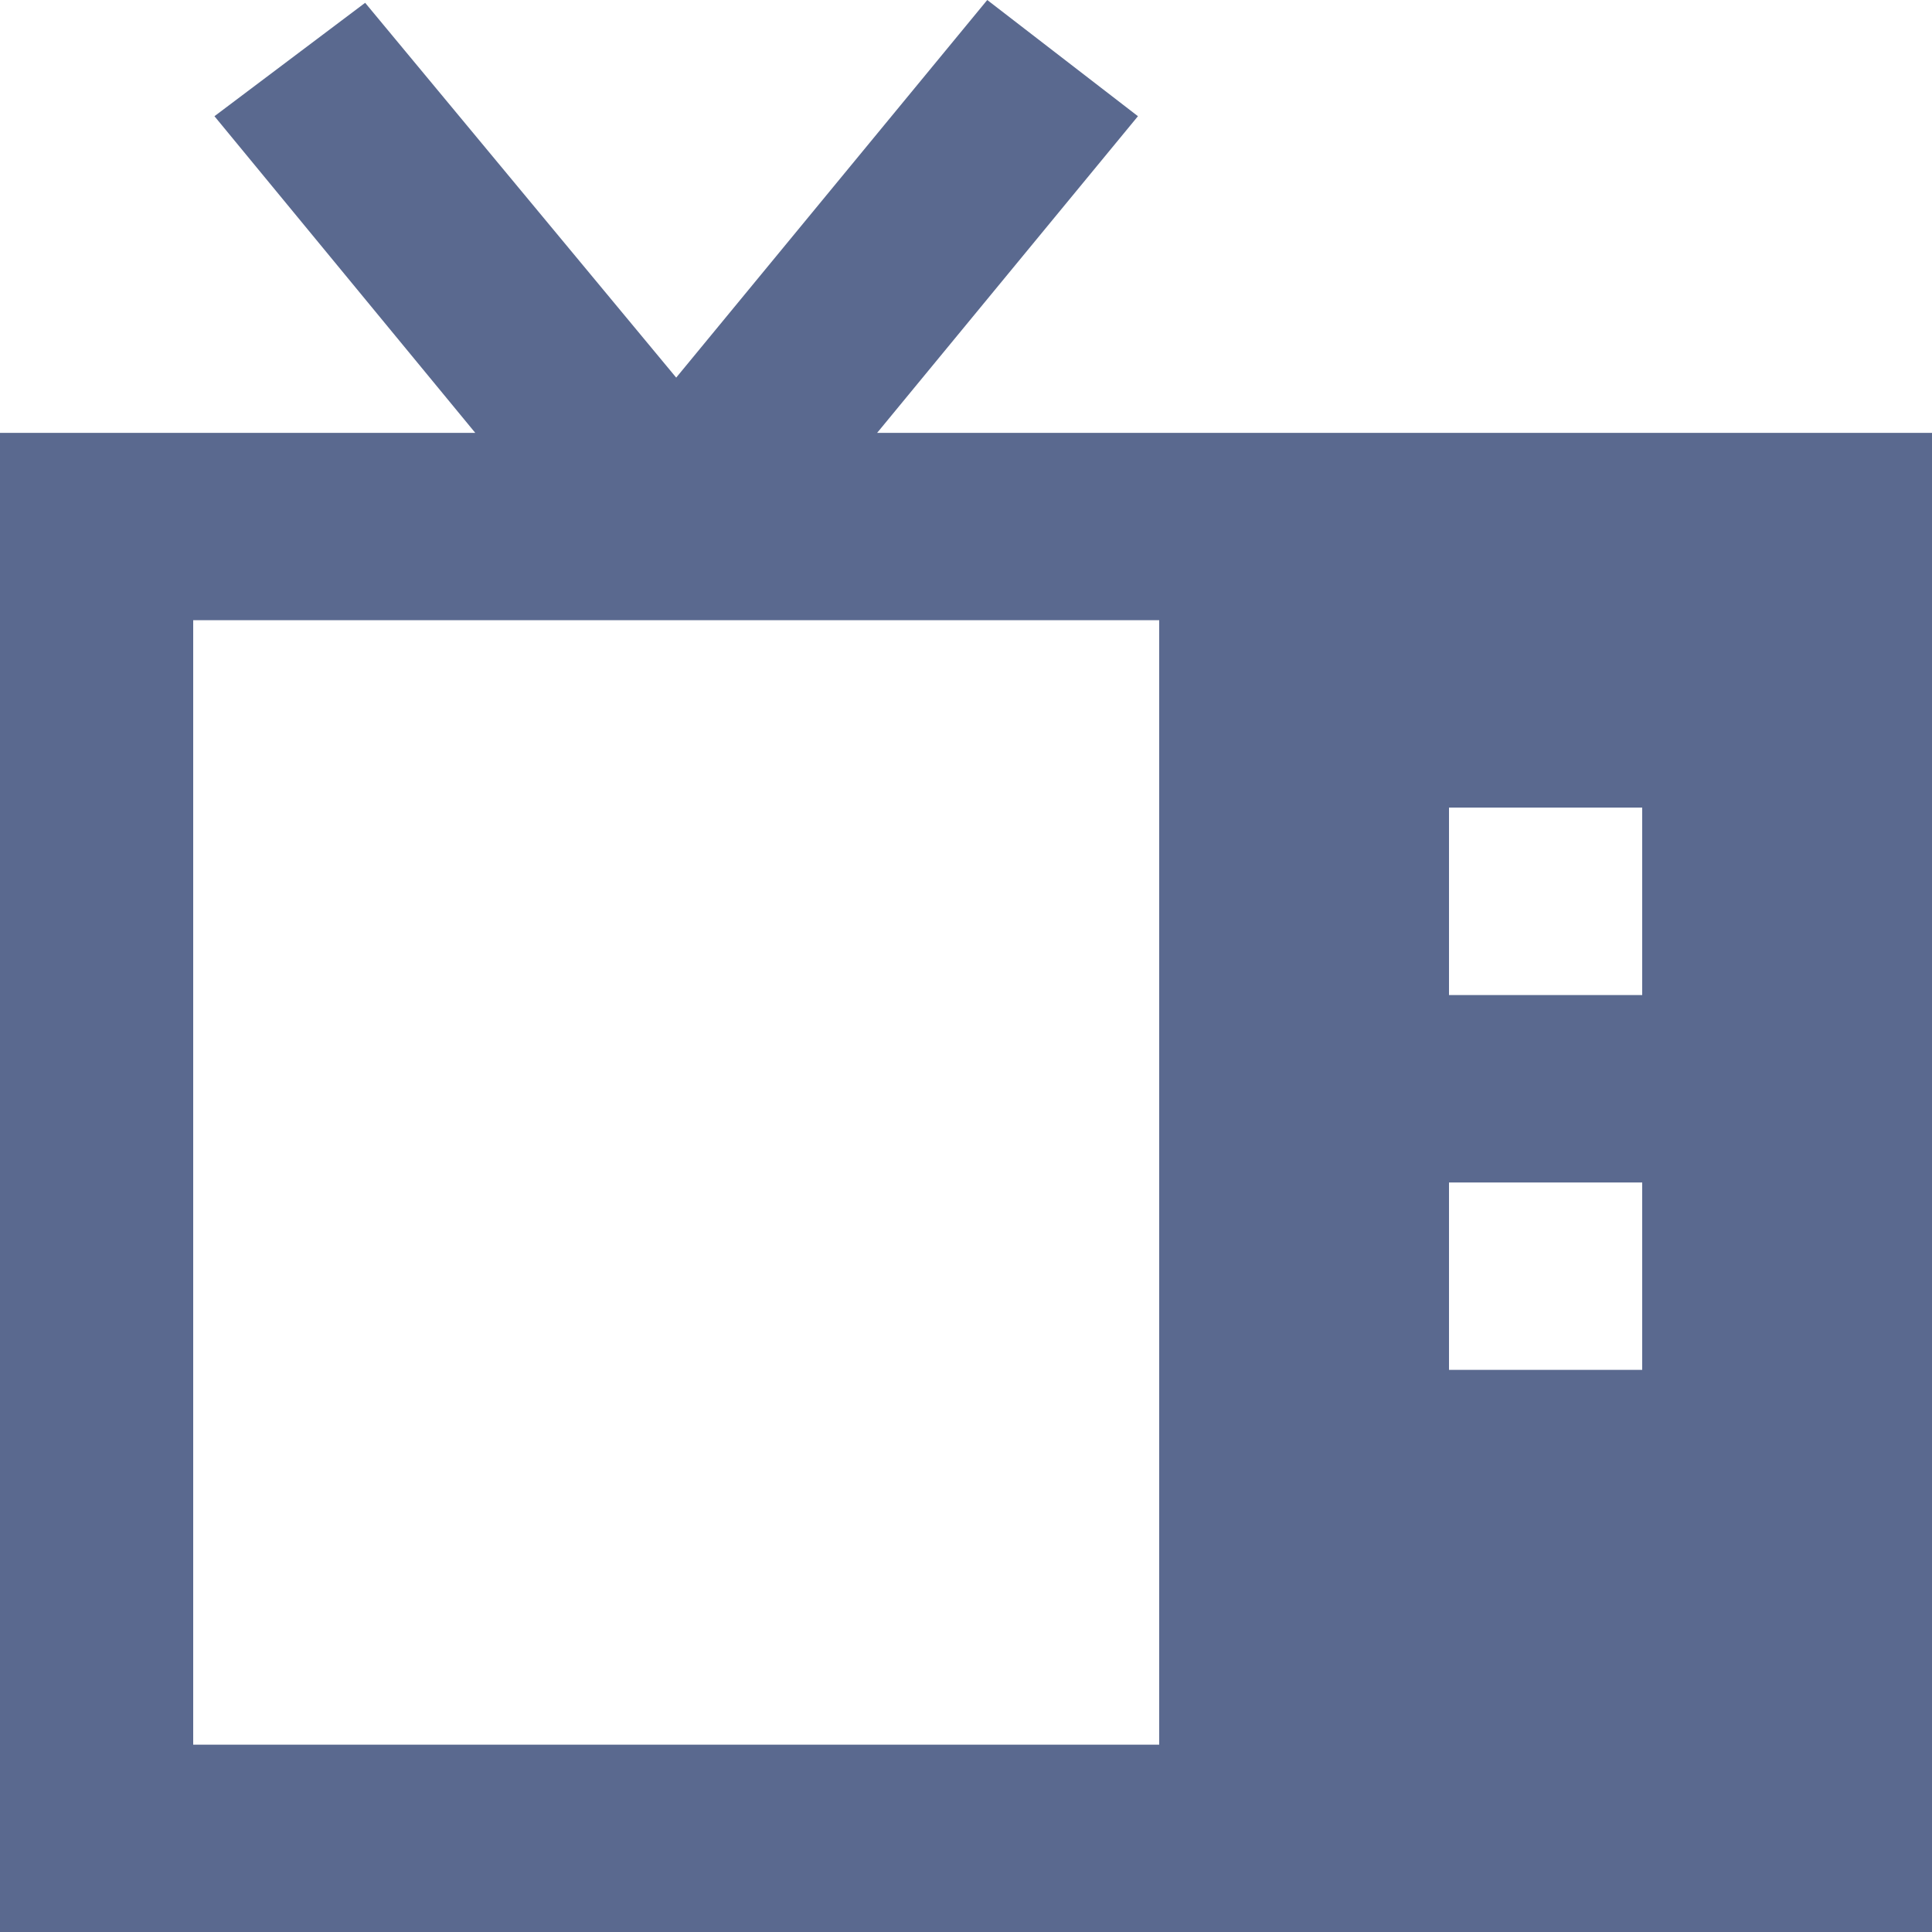
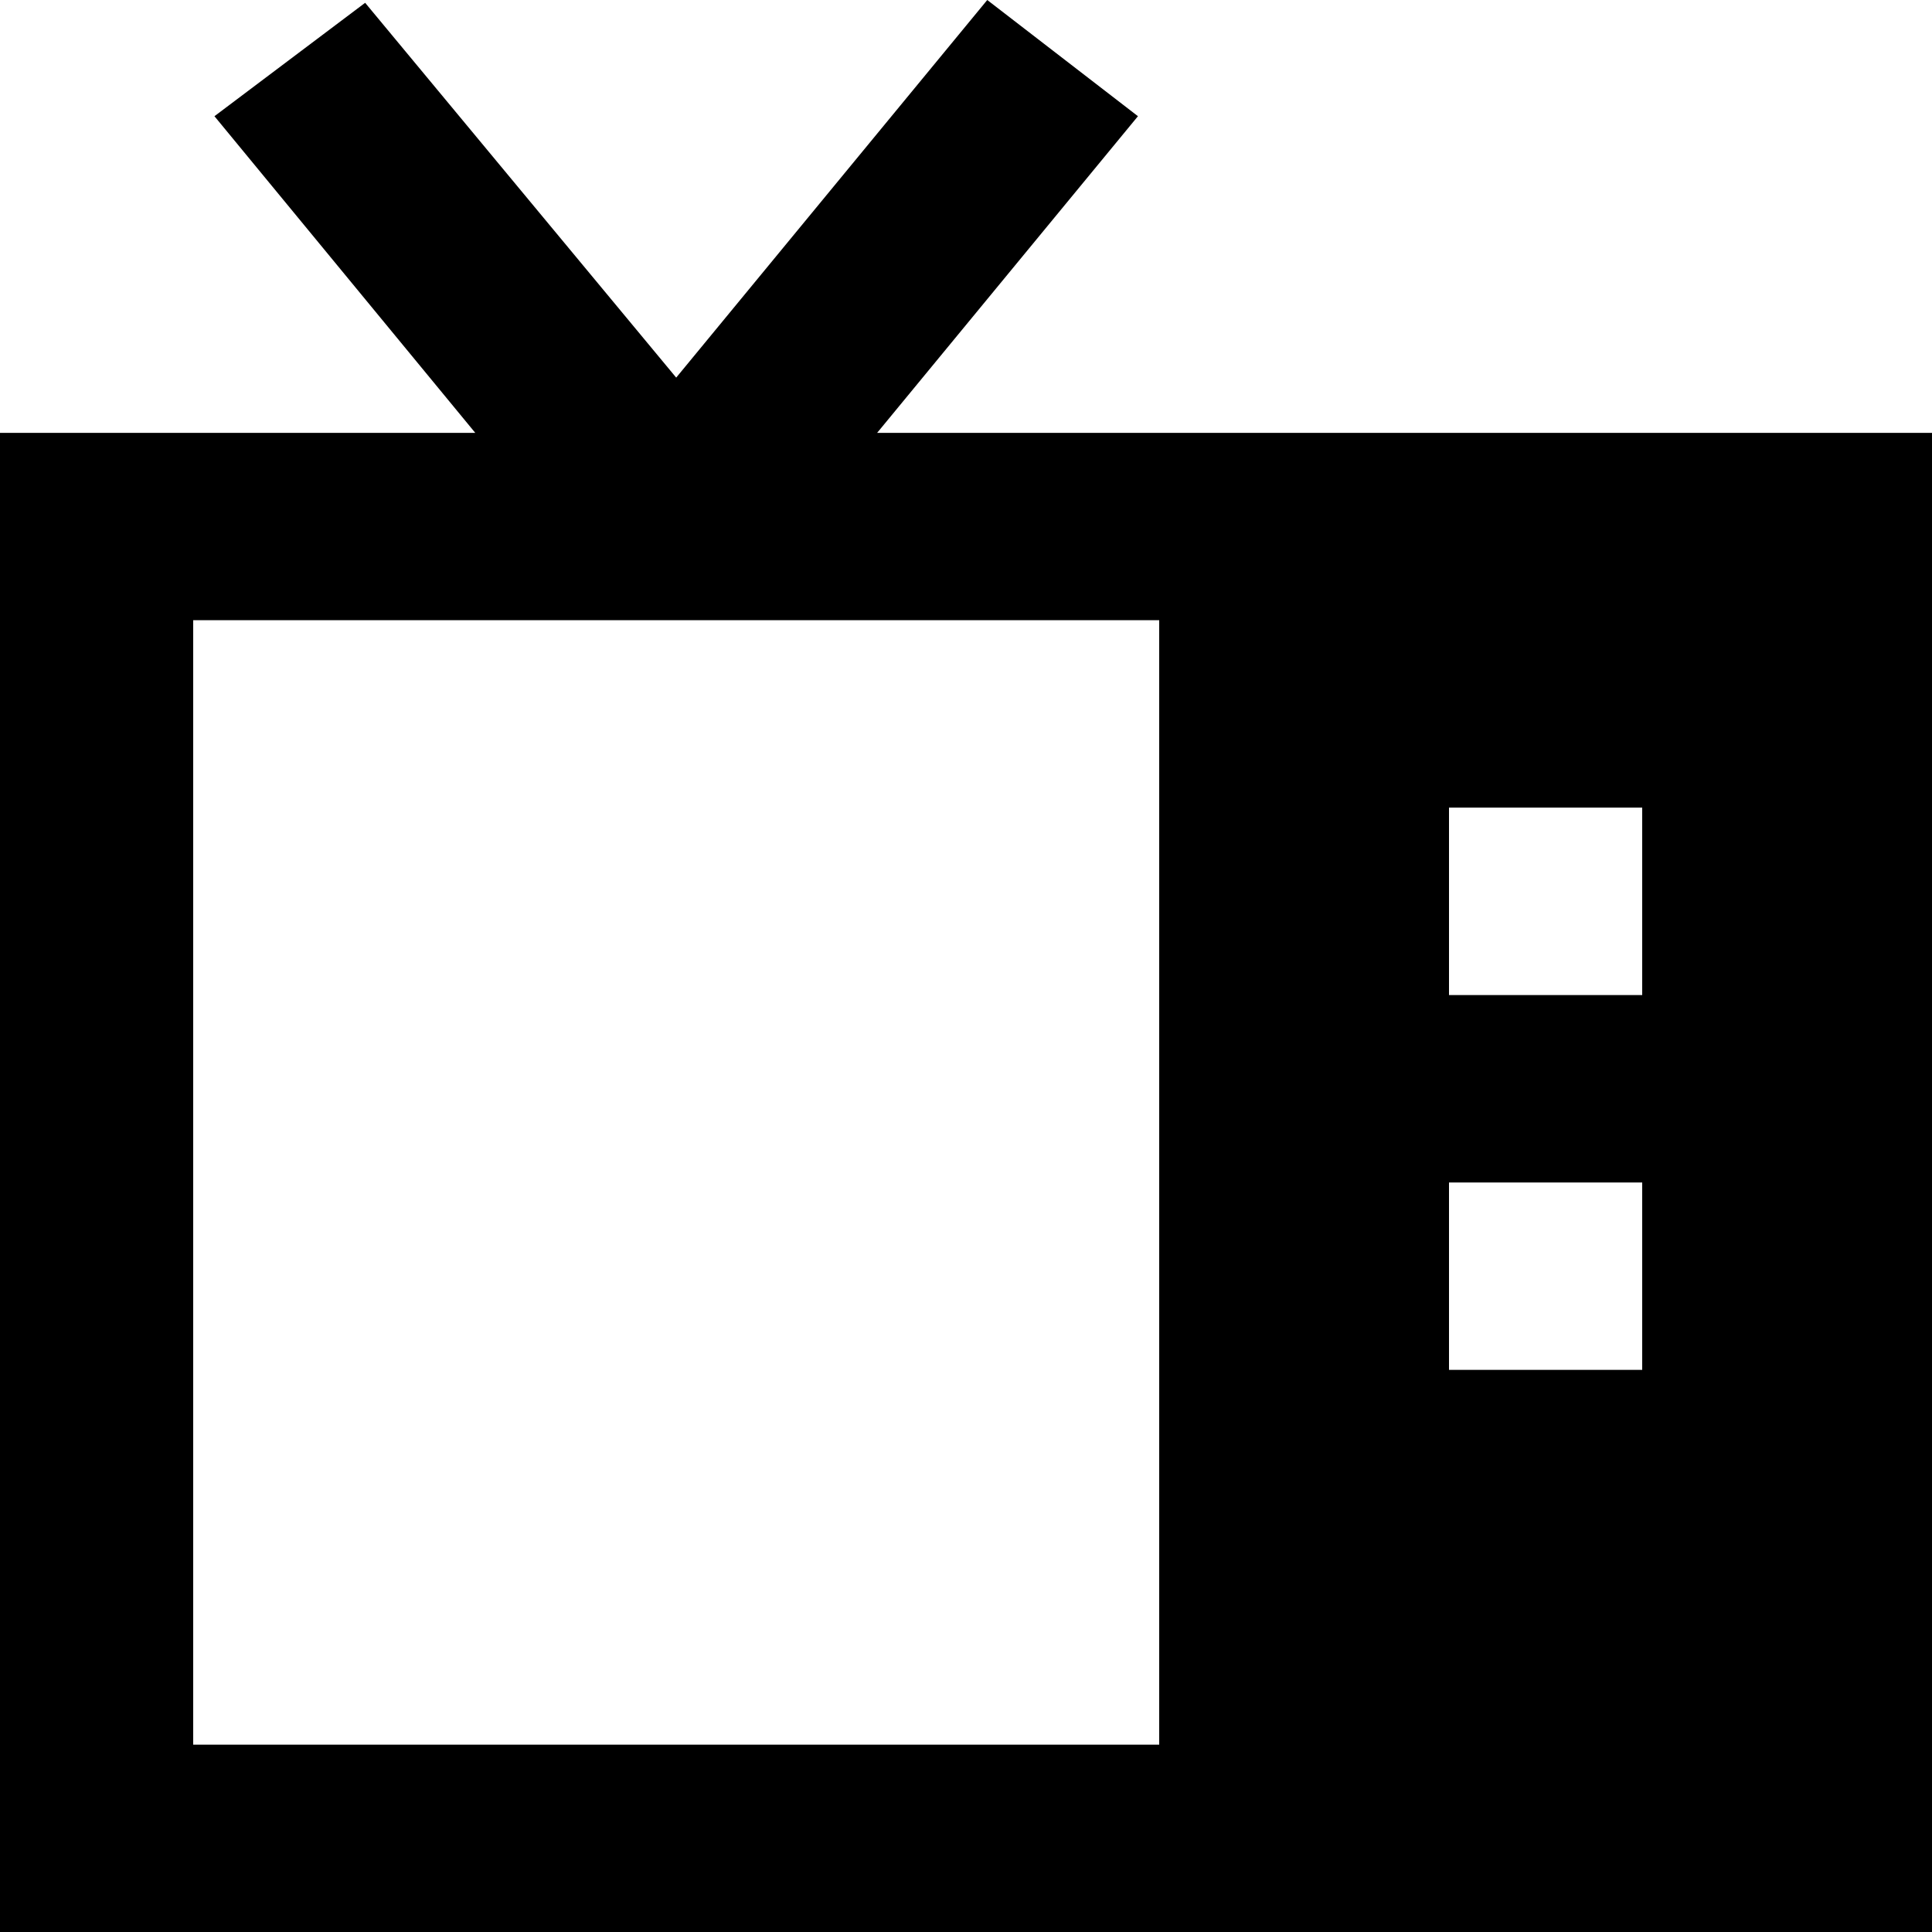
- <svg xmlns="http://www.w3.org/2000/svg" width="100" height="100" viewBox="0 0 20 20">
-   <path d="M20 4.481H9.08l2.7-3.278L10.22 0 7 3.909 3.78.029 2.22 1.203l2.7 3.278H0V20h20V4.481Zm-8 13.58H2V6.42h10v11.64Zm5-3.88h-2v-1.94h2v1.94Zm0-3.88h-2V8.36h2v1.94Z" fill="#5A698F" />
+ <svg xmlns="http://www.w3.org/2000/svg" viewBox="0 0 20 20">
+   <path d="M20 4.481H9.08l2.7-3.278L10.22 0 7 3.909 3.78.029 2.22 1.203l2.7 3.278H0V20h20V4.481Zm-8 13.58H2V6.42h10v11.64Zm5-3.88h-2v-1.94h2v1.94Zm0-3.88h-2V8.36h2v1.94Z" />
</svg>
